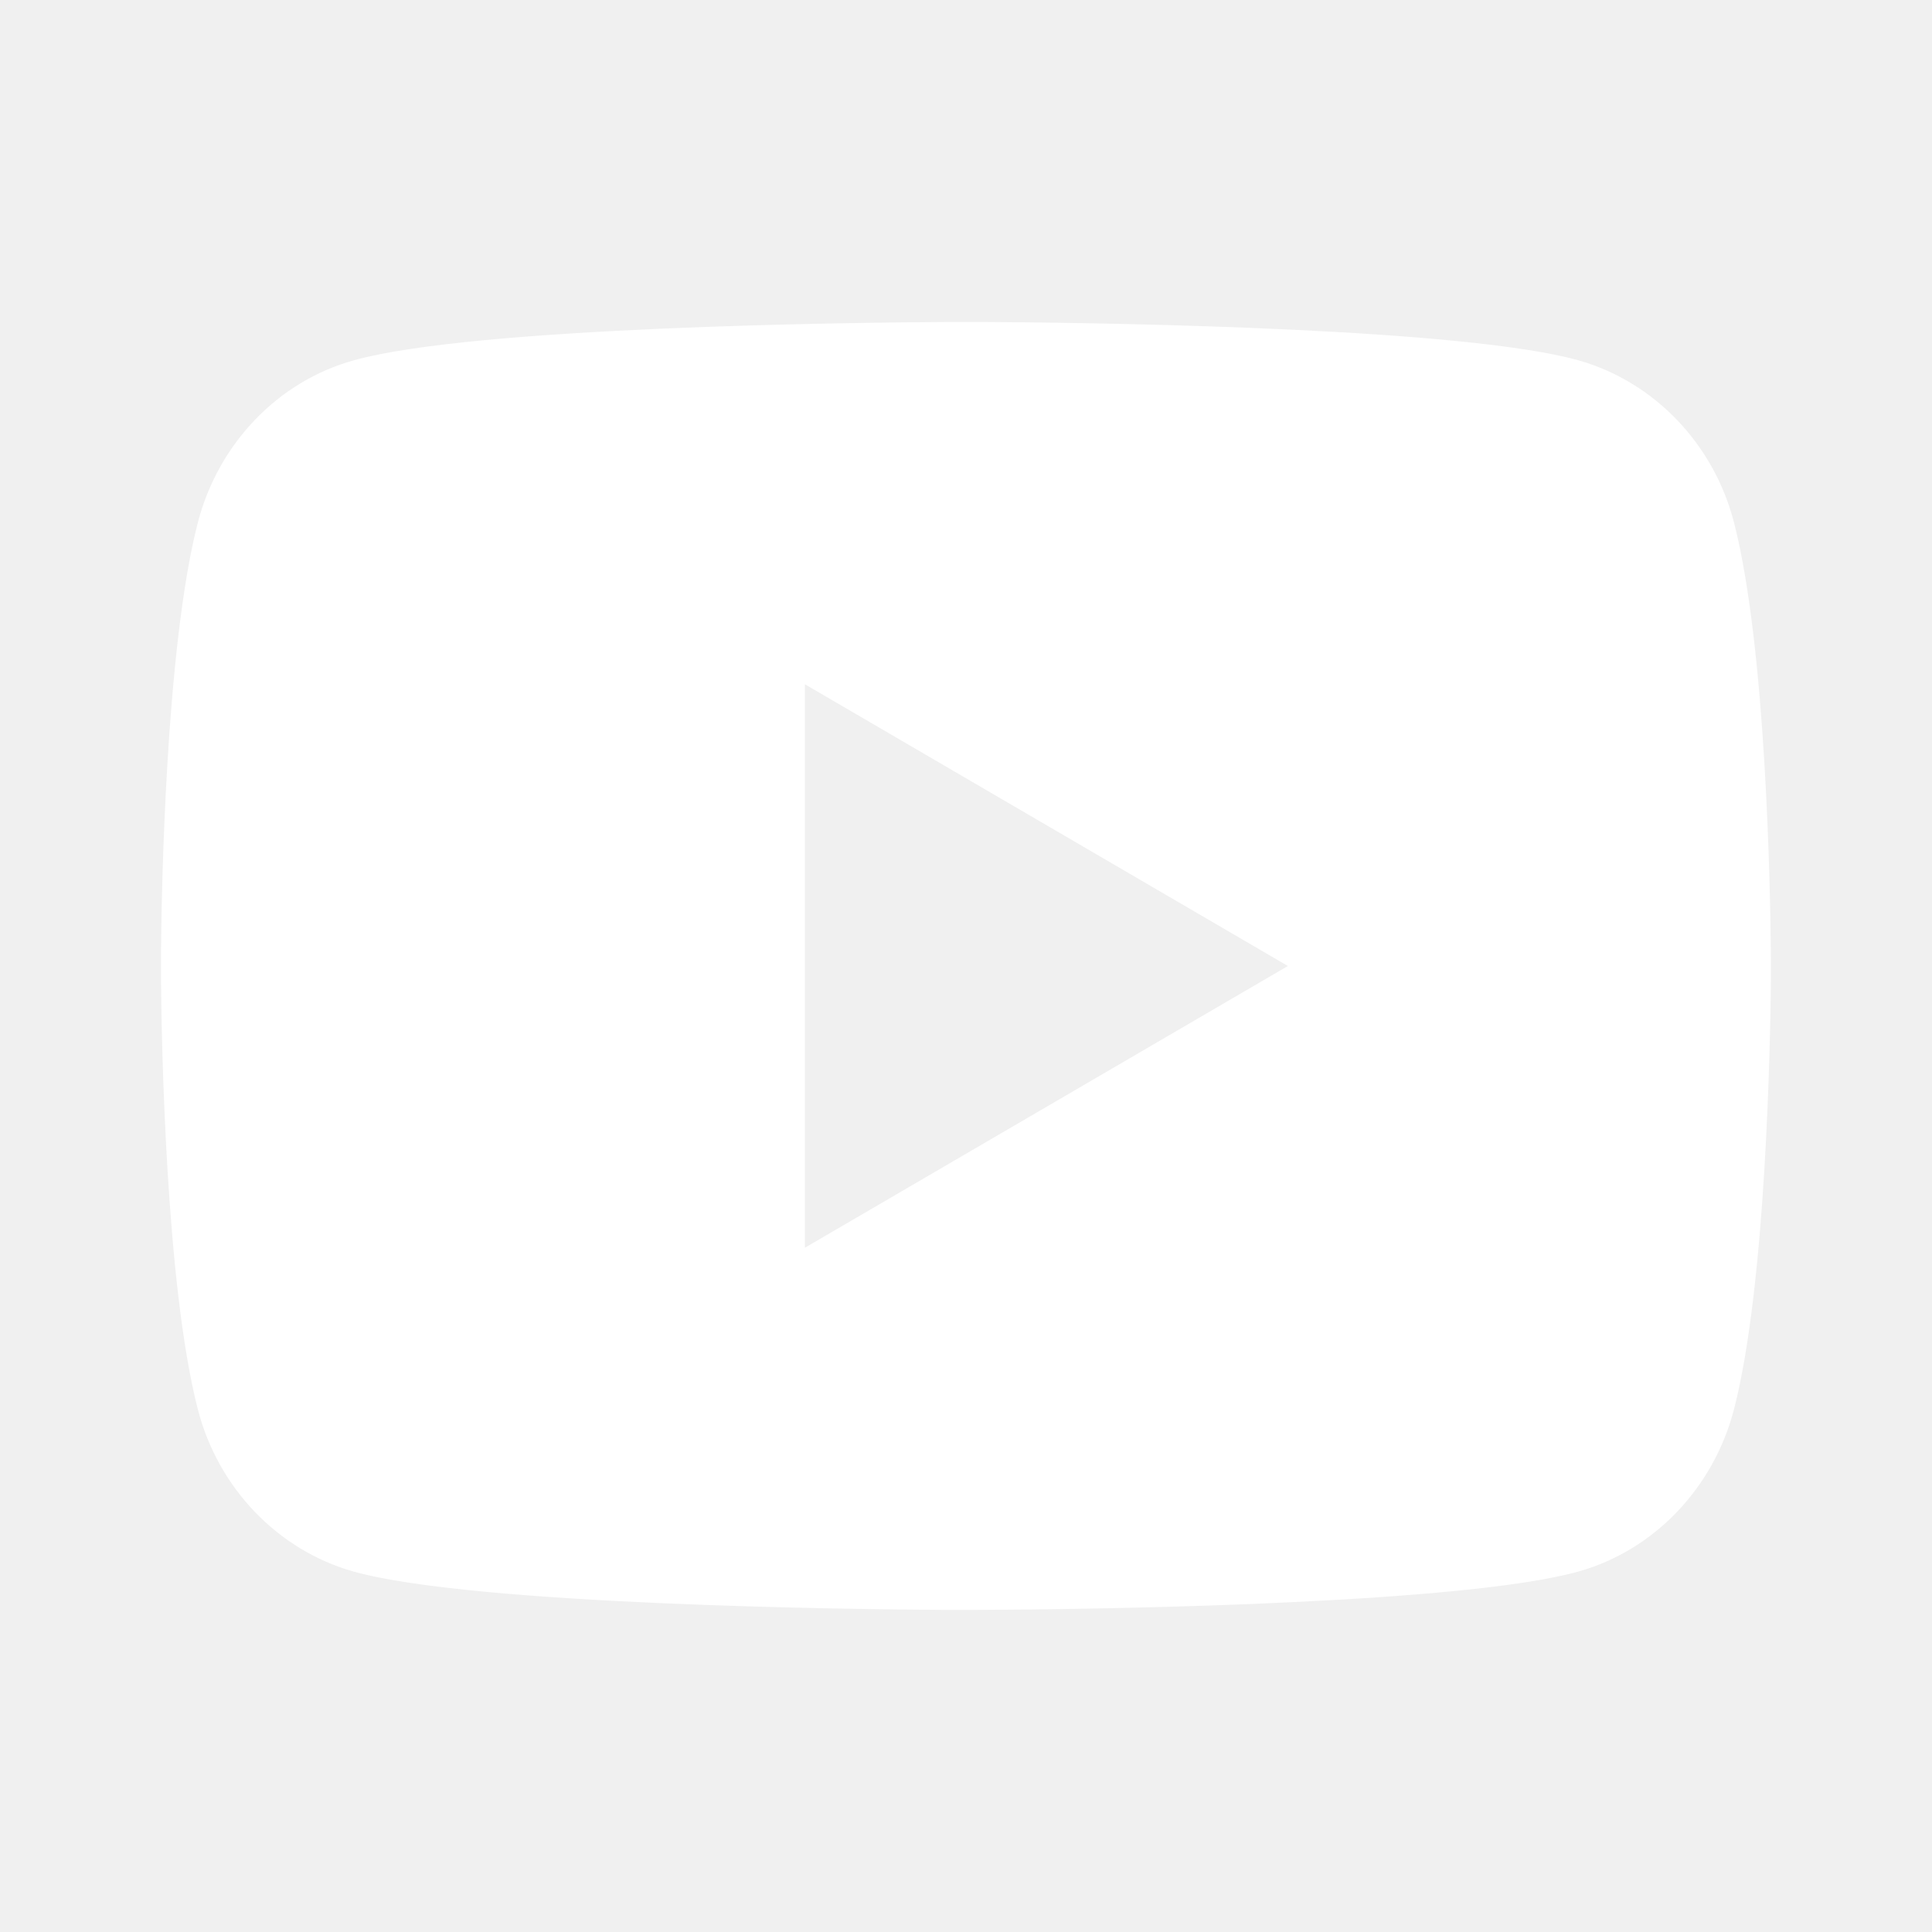
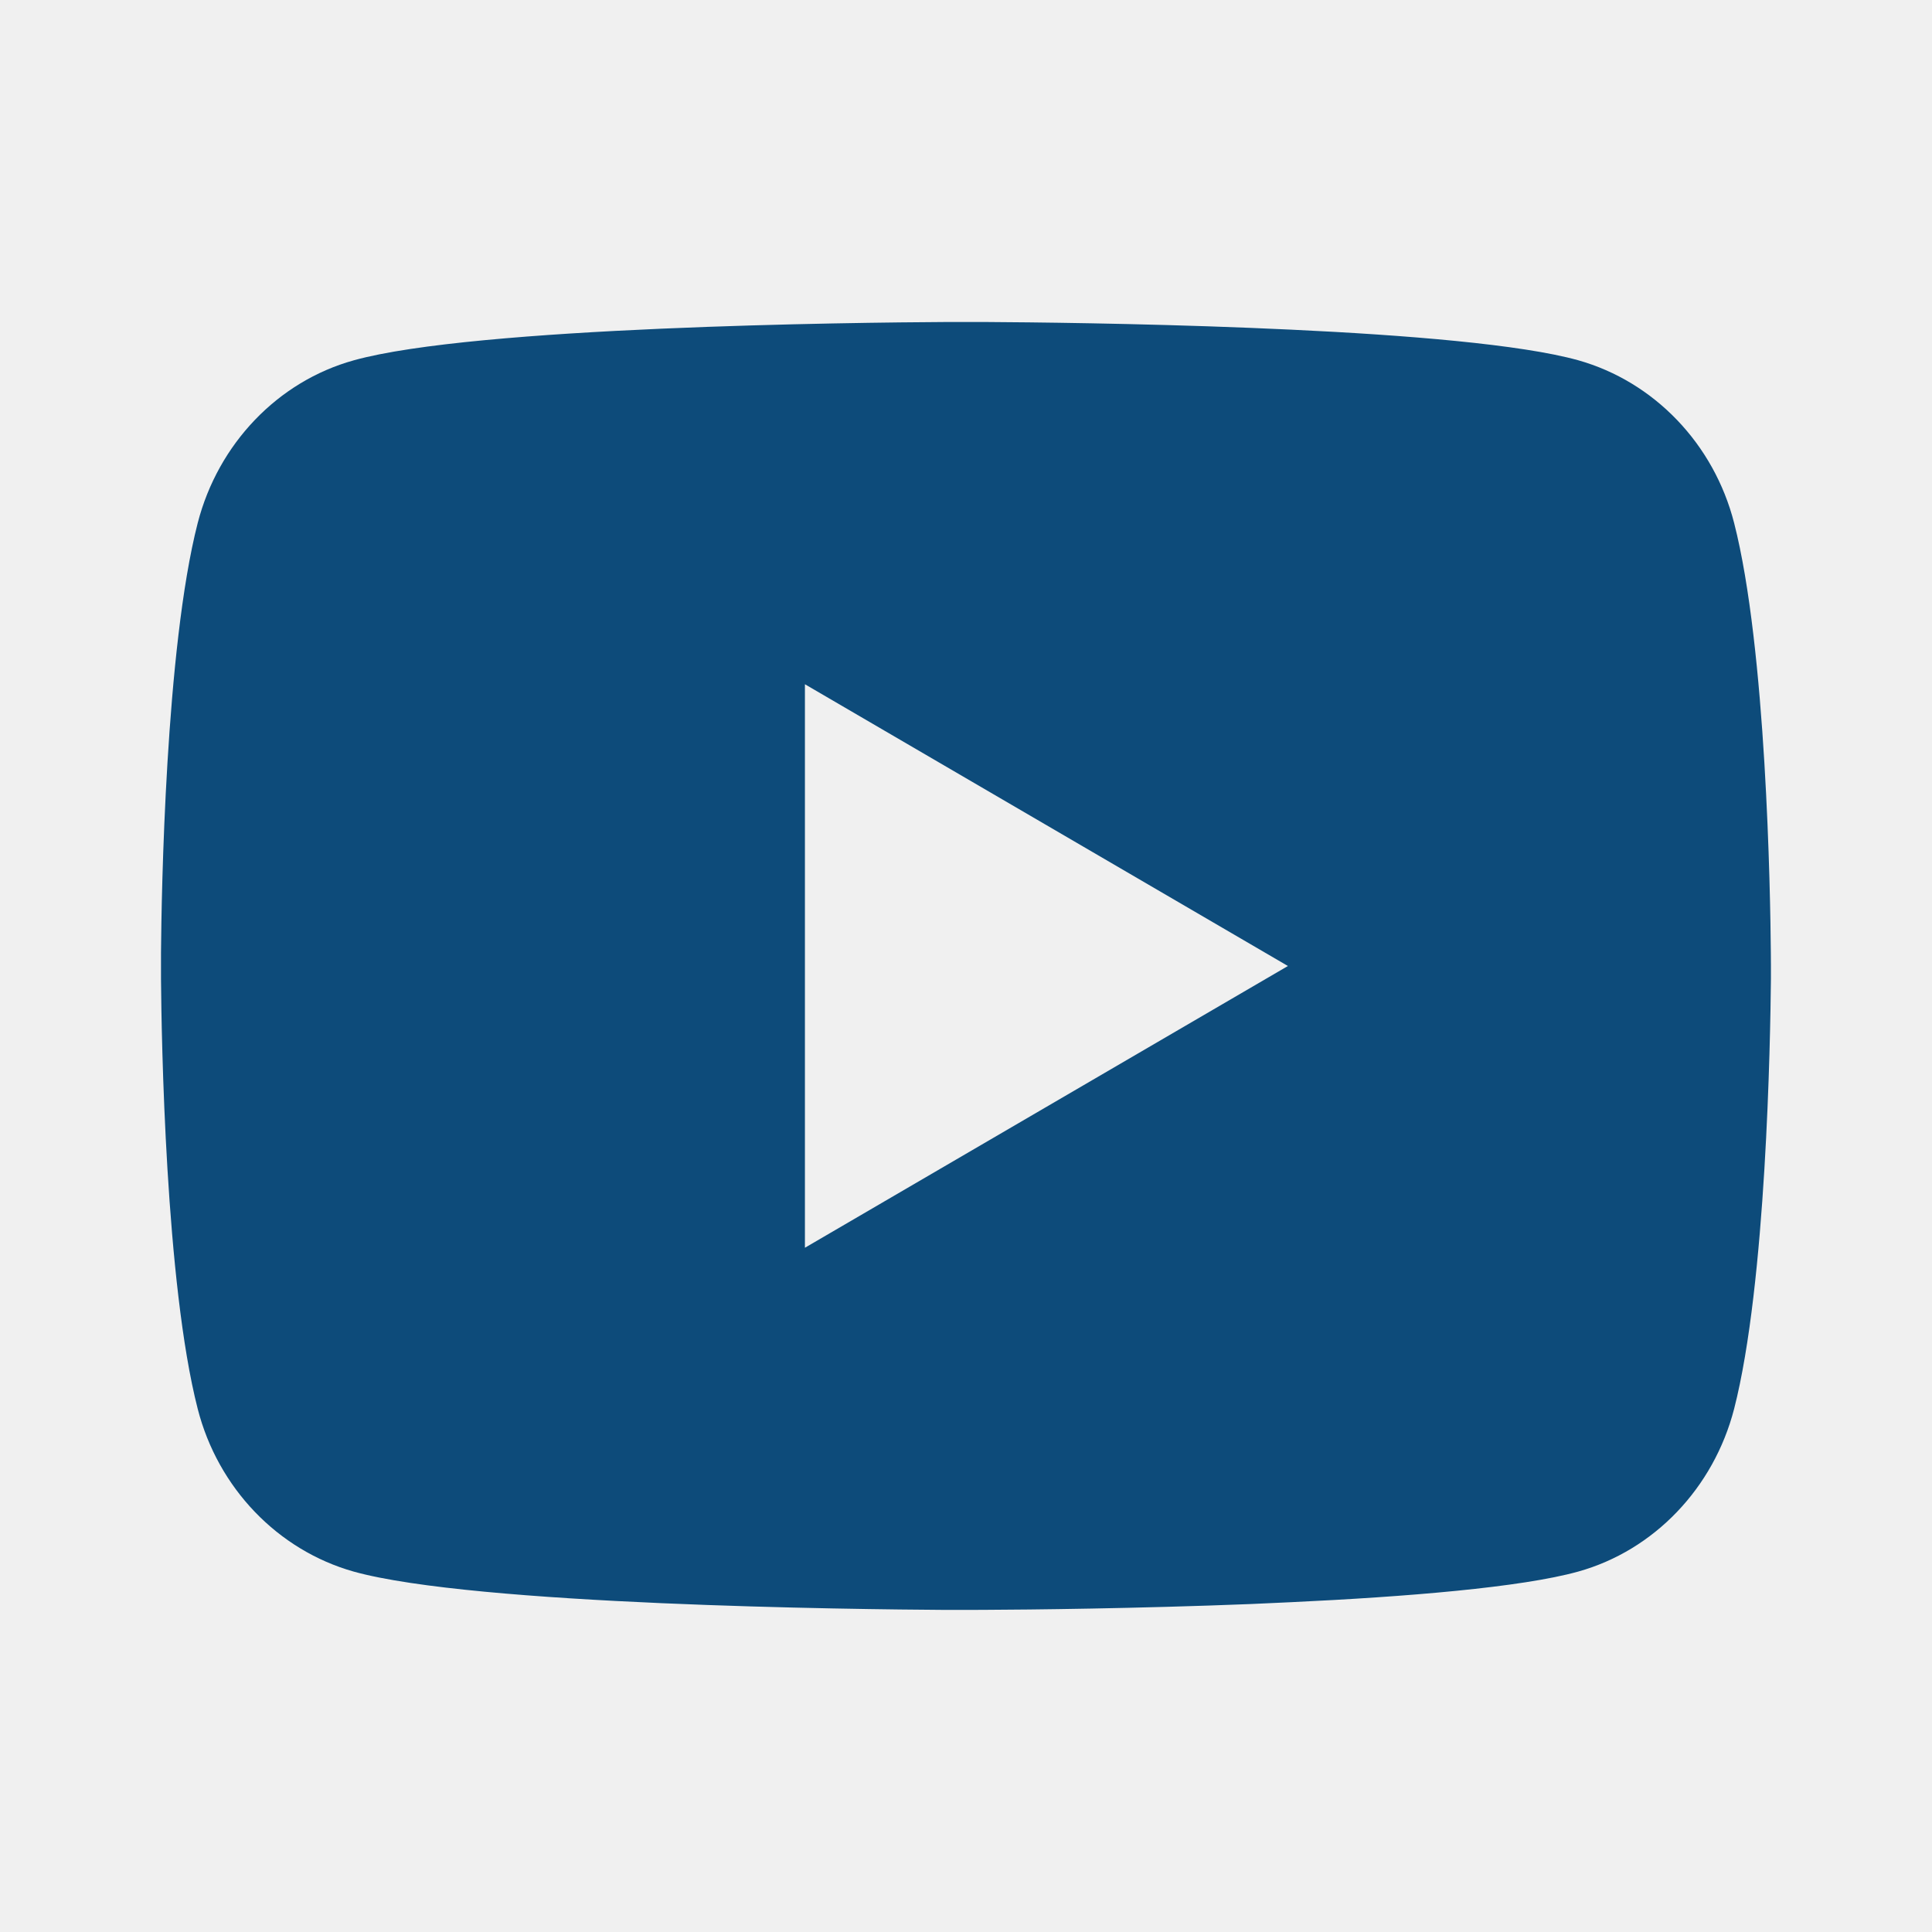
<svg xmlns="http://www.w3.org/2000/svg" width="24" height="24" viewBox="0 0 24 24" fill="none">
-   <path d="M12.244 4C12.778 4.003 14.114 4.016 15.534 4.073L16.038 4.095C17.467 4.162 18.895 4.278 19.604 4.475C20.549 4.741 21.291 5.515 21.542 6.497C21.942 8.057 21.992 11.099 21.998 11.836L21.999 11.988V12.162C21.992 12.899 21.942 15.942 21.542 17.501C21.288 18.486 20.545 19.261 19.604 19.523C18.895 19.72 17.467 19.836 16.038 19.903L15.534 19.926C14.114 19.982 12.778 19.996 12.244 19.998L12.009 19.999H11.754C10.624 19.992 5.898 19.941 4.394 19.523C3.45 19.257 2.707 18.483 2.456 17.501C2.056 15.941 2.006 12.899 2 12.162V11.836C2.006 11.099 2.056 8.056 2.456 6.497C2.71 5.512 3.453 4.737 4.395 4.476C5.898 4.057 10.625 4.006 11.755 4H12.244ZM9.999 8.5V15.5L15.999 12L9.999 8.5Z" fill="white" />
+   <path d="M12.244 4C12.778 4.003 14.114 4.016 15.534 4.073L16.038 4.095C17.467 4.162 18.895 4.278 19.604 4.475C20.549 4.741 21.291 5.515 21.542 6.497C21.942 8.057 21.992 11.099 21.998 11.836L21.999 11.988V12.162C21.992 12.899 21.942 15.942 21.542 17.501C21.288 18.486 20.545 19.261 19.604 19.523C18.895 19.72 17.467 19.836 16.038 19.903L15.534 19.926C14.114 19.982 12.778 19.996 12.244 19.998L12.009 19.999H11.754C10.624 19.992 5.898 19.941 4.394 19.523C3.45 19.257 2.707 18.483 2.456 17.501C2.056 15.941 2.006 12.899 2 12.162V11.836C2.006 11.099 2.056 8.056 2.456 6.497C2.71 5.512 3.453 4.737 4.395 4.476C5.898 4.057 10.625 4.006 11.755 4H12.244ZM9.999 8.5V15.5L15.999 12L9.999 8.5Z" fill="#0D4B7A" />
</svg>
